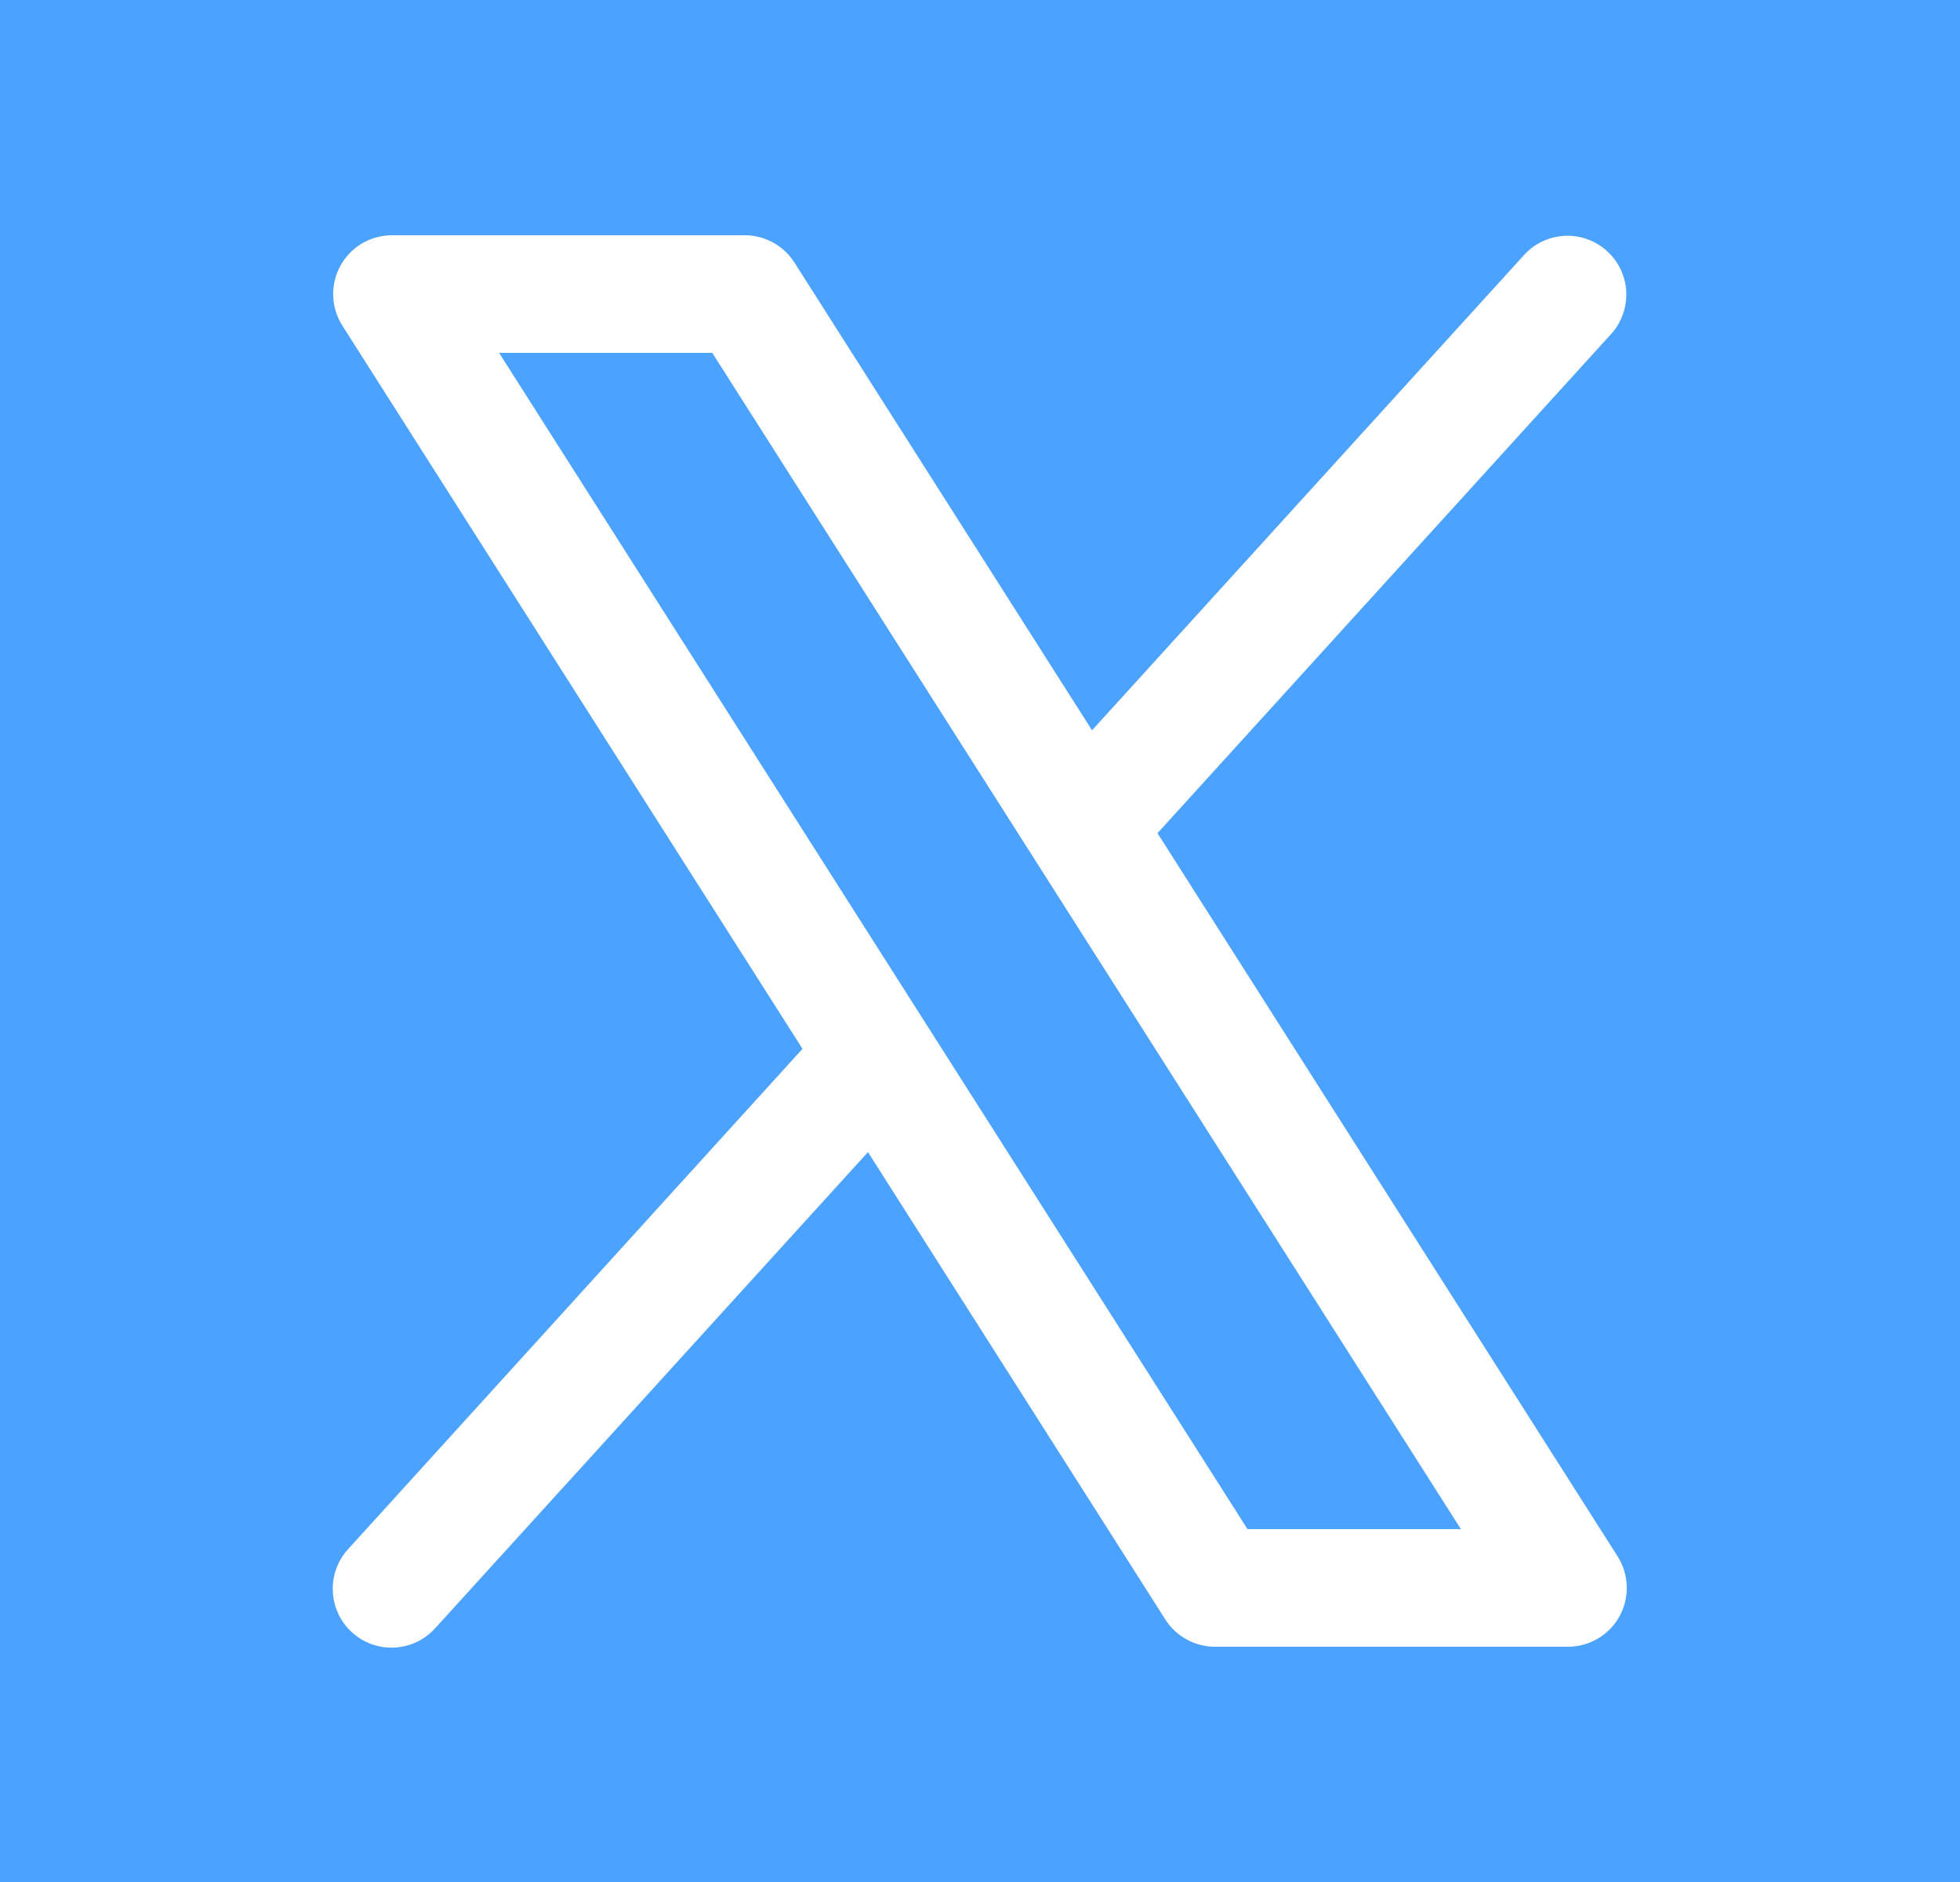
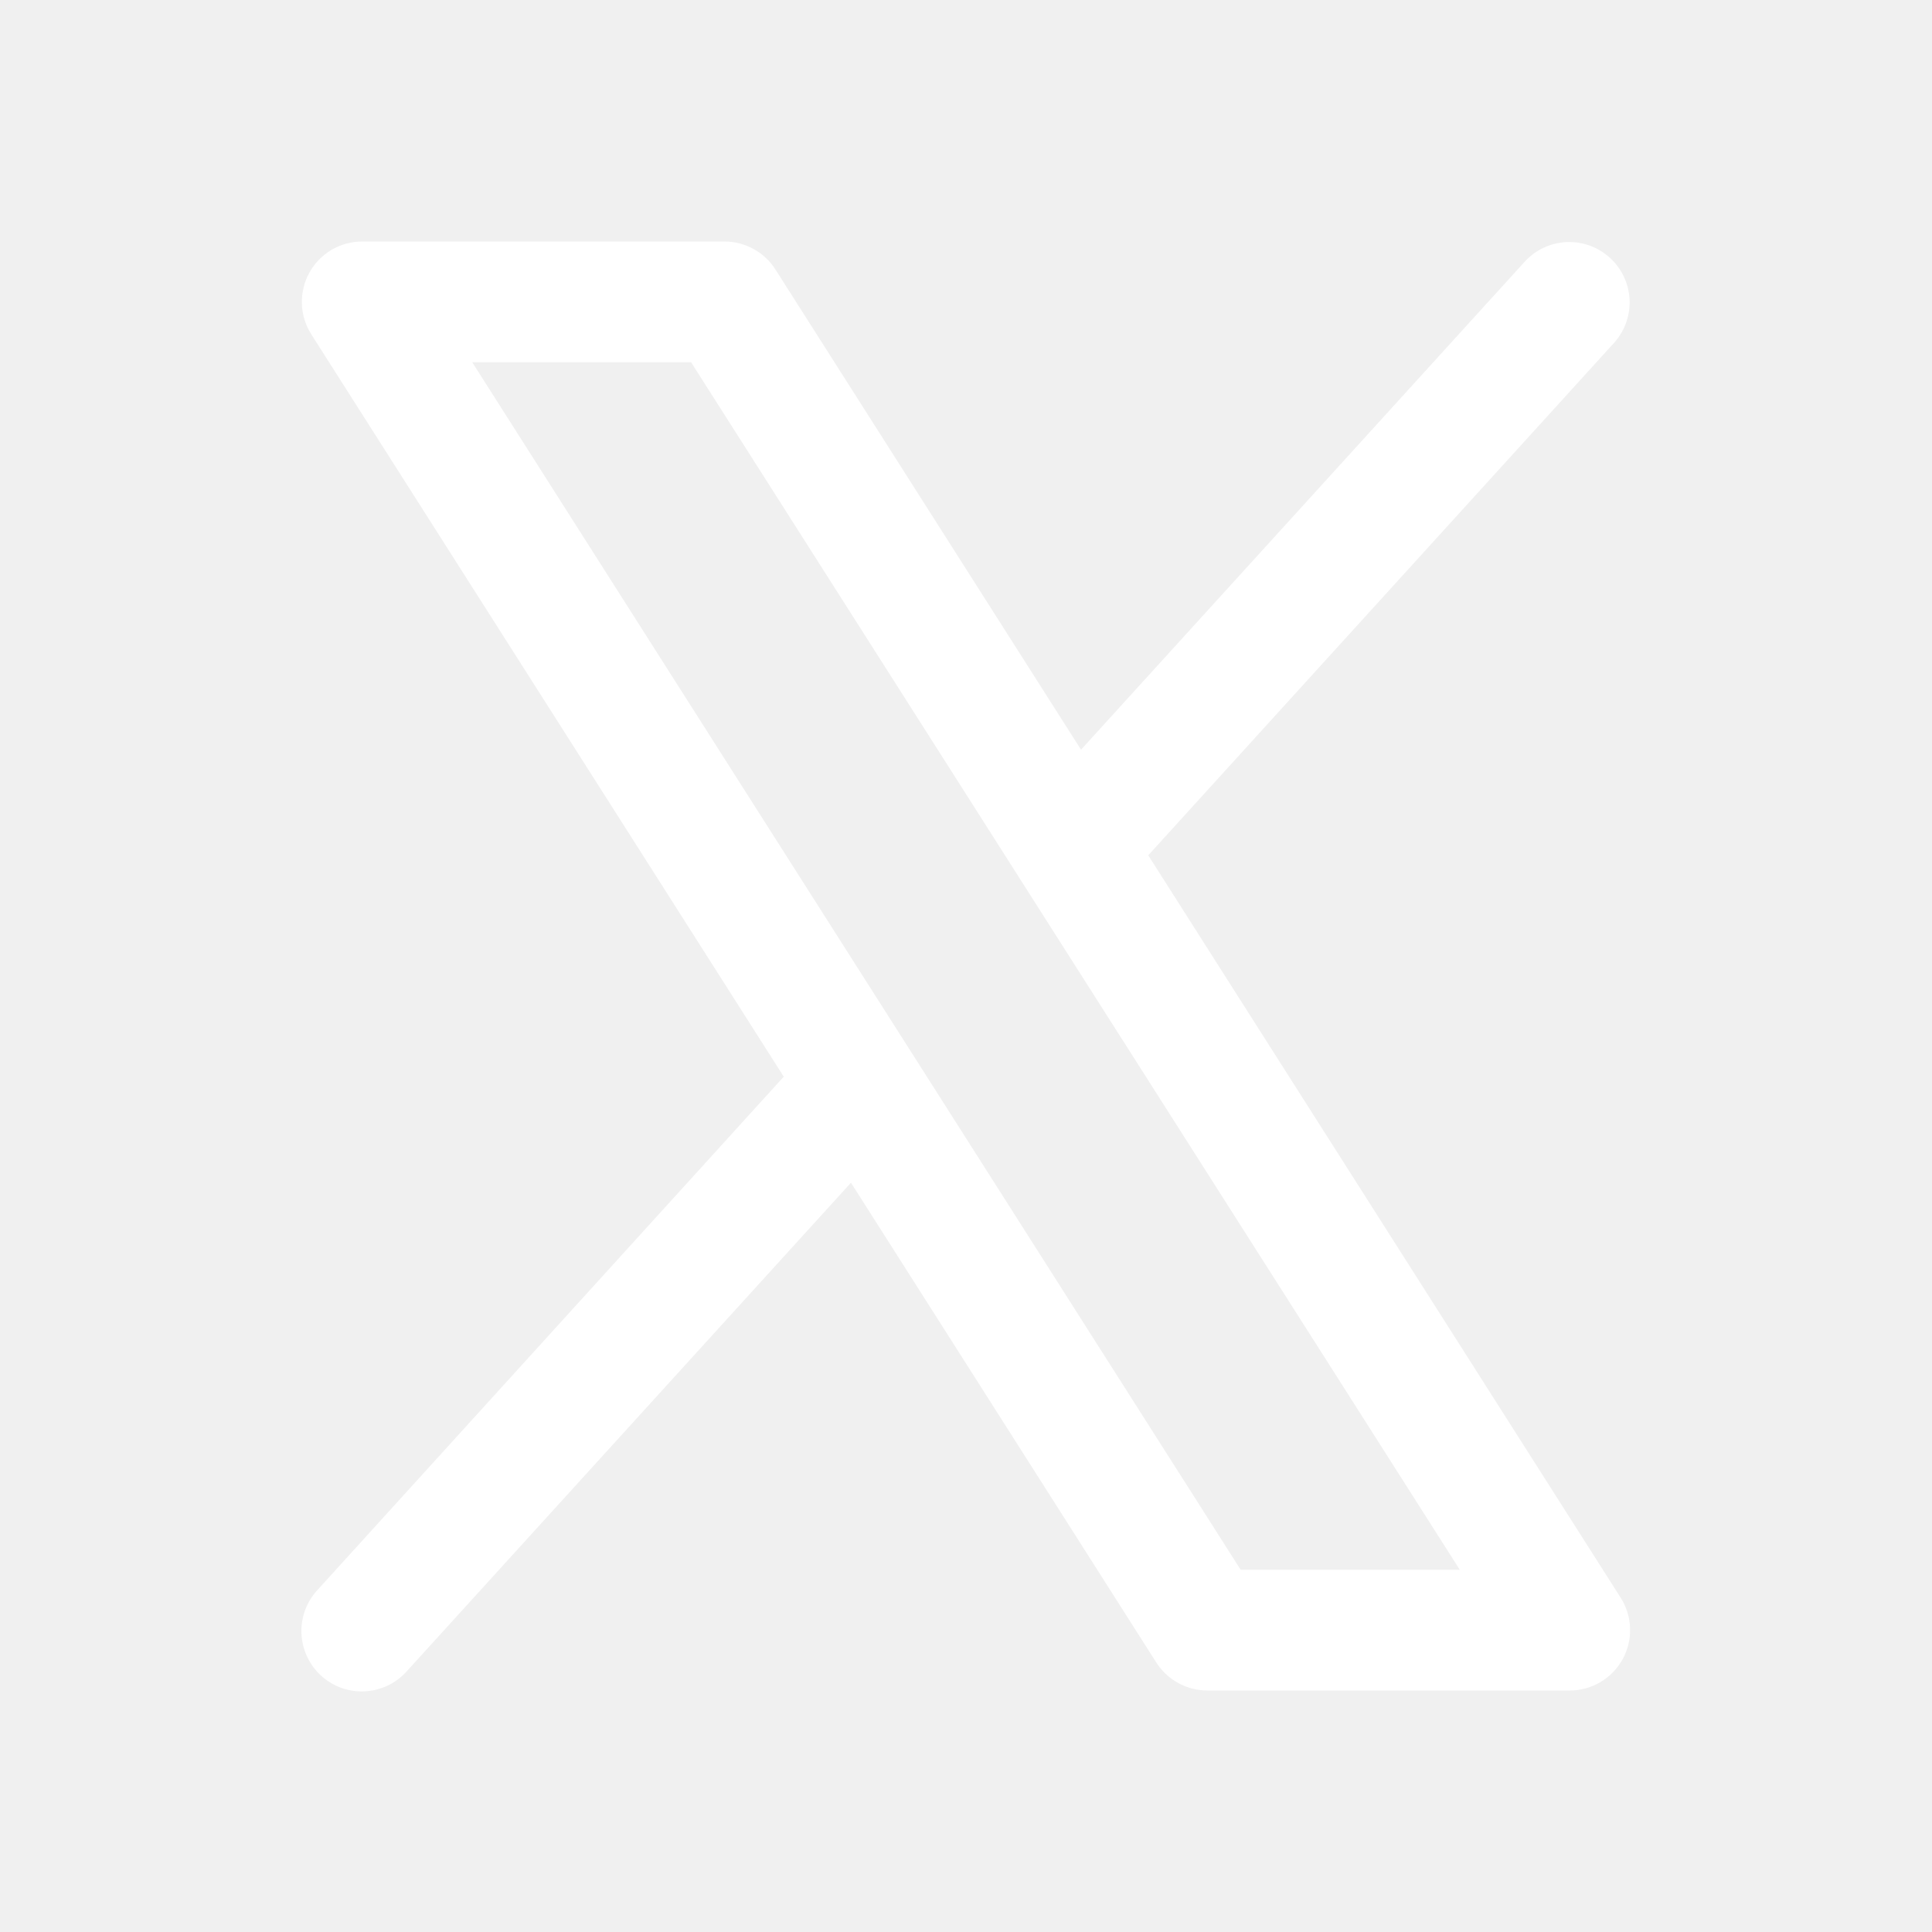
- <svg xmlns="http://www.w3.org/2000/svg" width="25" height="24" viewBox="0 0 25 24" fill="none">
-   <rect width="25" height="24" fill="#1E1E1E" />
-   <g id=".">
-     <path d="M-731 -1727C-731 -1728.1 -730.105 -1729 -729 -1729H1357C1358.1 -1729 1359 -1728.1 1359 -1727V755C1359 756.105 1358.1 757 1357 757H-729C-730.105 757 -731 756.104 -731 755V-1727Z" fill="#404040" />
-     <path d="M-729 -1728H1357V-1730H-729V-1728ZM1358 -1727V755H1360V-1727H1358ZM1357 756H-729V758H1357V756ZM-730 755V-1727H-732V755H-730ZM-729 756C-729.552 756 -730 755.552 -730 755H-732C-732 756.657 -730.657 758 -729 758V756ZM1358 755C1358 755.552 1357.55 756 1357 756V758C1358.66 758 1360 756.657 1360 755H1358ZM1357 -1728C1357.55 -1728 1358 -1727.55 1358 -1727H1360C1360 -1728.66 1358.66 -1730 1357 -1730V-1728ZM-729 -1730C-730.657 -1730 -732 -1728.66 -732 -1727H-730C-730 -1727.55 -729.552 -1728 -729 -1728V-1730Z" fill="white" fill-opacity="0.1" />
-     <g id="Web 3 Mini Games / Desktop">
-       <rect width="1440" height="1755" transform="translate(-631 -1629)" fill="#071221" />
-       <g id="Content">
-         <g id="Frame 116045103">
-           <g id="button / sign in with">
-             <rect x="-19.5" y="-8" width="218" height="40" rx="20" fill="#4CA3FF" />
-             <g id="XLogo">
-               <path id="Vector" d="M20.633 19.848L14.764 10.625L20.555 4.254C20.686 4.107 20.753 3.913 20.743 3.716C20.732 3.519 20.644 3.334 20.498 3.202C20.352 3.069 20.16 2.999 19.963 3.007C19.765 3.016 19.579 3.101 19.445 3.246L13.929 9.313L10.133 3.348C10.065 3.241 9.972 3.154 9.861 3.093C9.75 3.032 9.626 3 9.5 3H5C4.866 3 4.734 3.036 4.618 3.104C4.502 3.173 4.407 3.271 4.342 3.389C4.277 3.507 4.246 3.64 4.25 3.775C4.254 3.909 4.295 4.04 4.367 4.153L10.236 13.375L4.445 19.75C4.377 19.823 4.325 19.908 4.29 20.001C4.256 20.095 4.24 20.194 4.245 20.293C4.249 20.392 4.273 20.489 4.315 20.579C4.357 20.669 4.416 20.75 4.49 20.816C4.563 20.883 4.649 20.935 4.742 20.968C4.836 21.001 4.935 21.016 5.034 21.01C5.133 21.005 5.23 20.98 5.32 20.937C5.409 20.894 5.489 20.833 5.555 20.759L11.071 14.692L14.867 20.657C14.935 20.762 15.029 20.849 15.14 20.909C15.25 20.969 15.374 21 15.5 21H20C20.134 21 20.266 20.964 20.382 20.895C20.497 20.827 20.593 20.729 20.657 20.611C20.722 20.493 20.754 20.36 20.749 20.226C20.745 20.092 20.705 19.961 20.633 19.848ZM15.912 19.5L6.366 4.5H9.085L18.634 19.5H15.912Z" fill="white" />
-             </g>
-           </g>
-         </g>
-       </g>
-     </g>
-   </g>
+ <svg xmlns="http://www.w3.org/2000/svg" width="24" height="24" viewBox="0 0 24 24" fill="none">
+   <path d="M20.133 19.848L14.264 10.625L20.055 4.254C20.186 4.107 20.253 3.913 20.243 3.716C20.232 3.519 20.144 3.334 19.998 3.202C19.852 3.069 19.66 2.999 19.463 3.007C19.265 3.016 19.079 3.101 18.945 3.246L13.429 9.313L9.633 3.348C9.565 3.241 9.472 3.154 9.361 3.093C9.25 3.032 9.126 3 9 3H4.5C4.365 3 4.233 3.036 4.118 3.104C4.002 3.173 3.907 3.271 3.842 3.389C3.777 3.507 3.746 3.64 3.75 3.775C3.754 3.909 3.795 4.04 3.867 4.153L9.736 13.375L3.945 19.75C3.877 19.823 3.825 19.908 3.79 20.001C3.756 20.095 3.74 20.194 3.745 20.293C3.749 20.392 3.772 20.489 3.815 20.579C3.857 20.669 3.916 20.75 3.989 20.816C4.063 20.883 4.149 20.935 4.242 20.968C4.336 21.001 4.435 21.016 4.534 21.01C4.633 21.005 4.73 20.98 4.82 20.937C4.909 20.894 4.989 20.833 5.055 20.759L10.571 14.692L14.367 20.657C14.435 20.762 14.529 20.849 14.64 20.909C14.75 20.969 14.874 21 15 21H19.5C19.634 21 19.766 20.964 19.882 20.895C19.997 20.827 20.092 20.729 20.157 20.611C20.222 20.493 20.254 20.36 20.249 20.226C20.245 20.092 20.205 19.961 20.133 19.848ZM15.412 19.5L5.866 4.5H8.585L18.134 19.5H15.412Z" fill="white" />
</svg>
